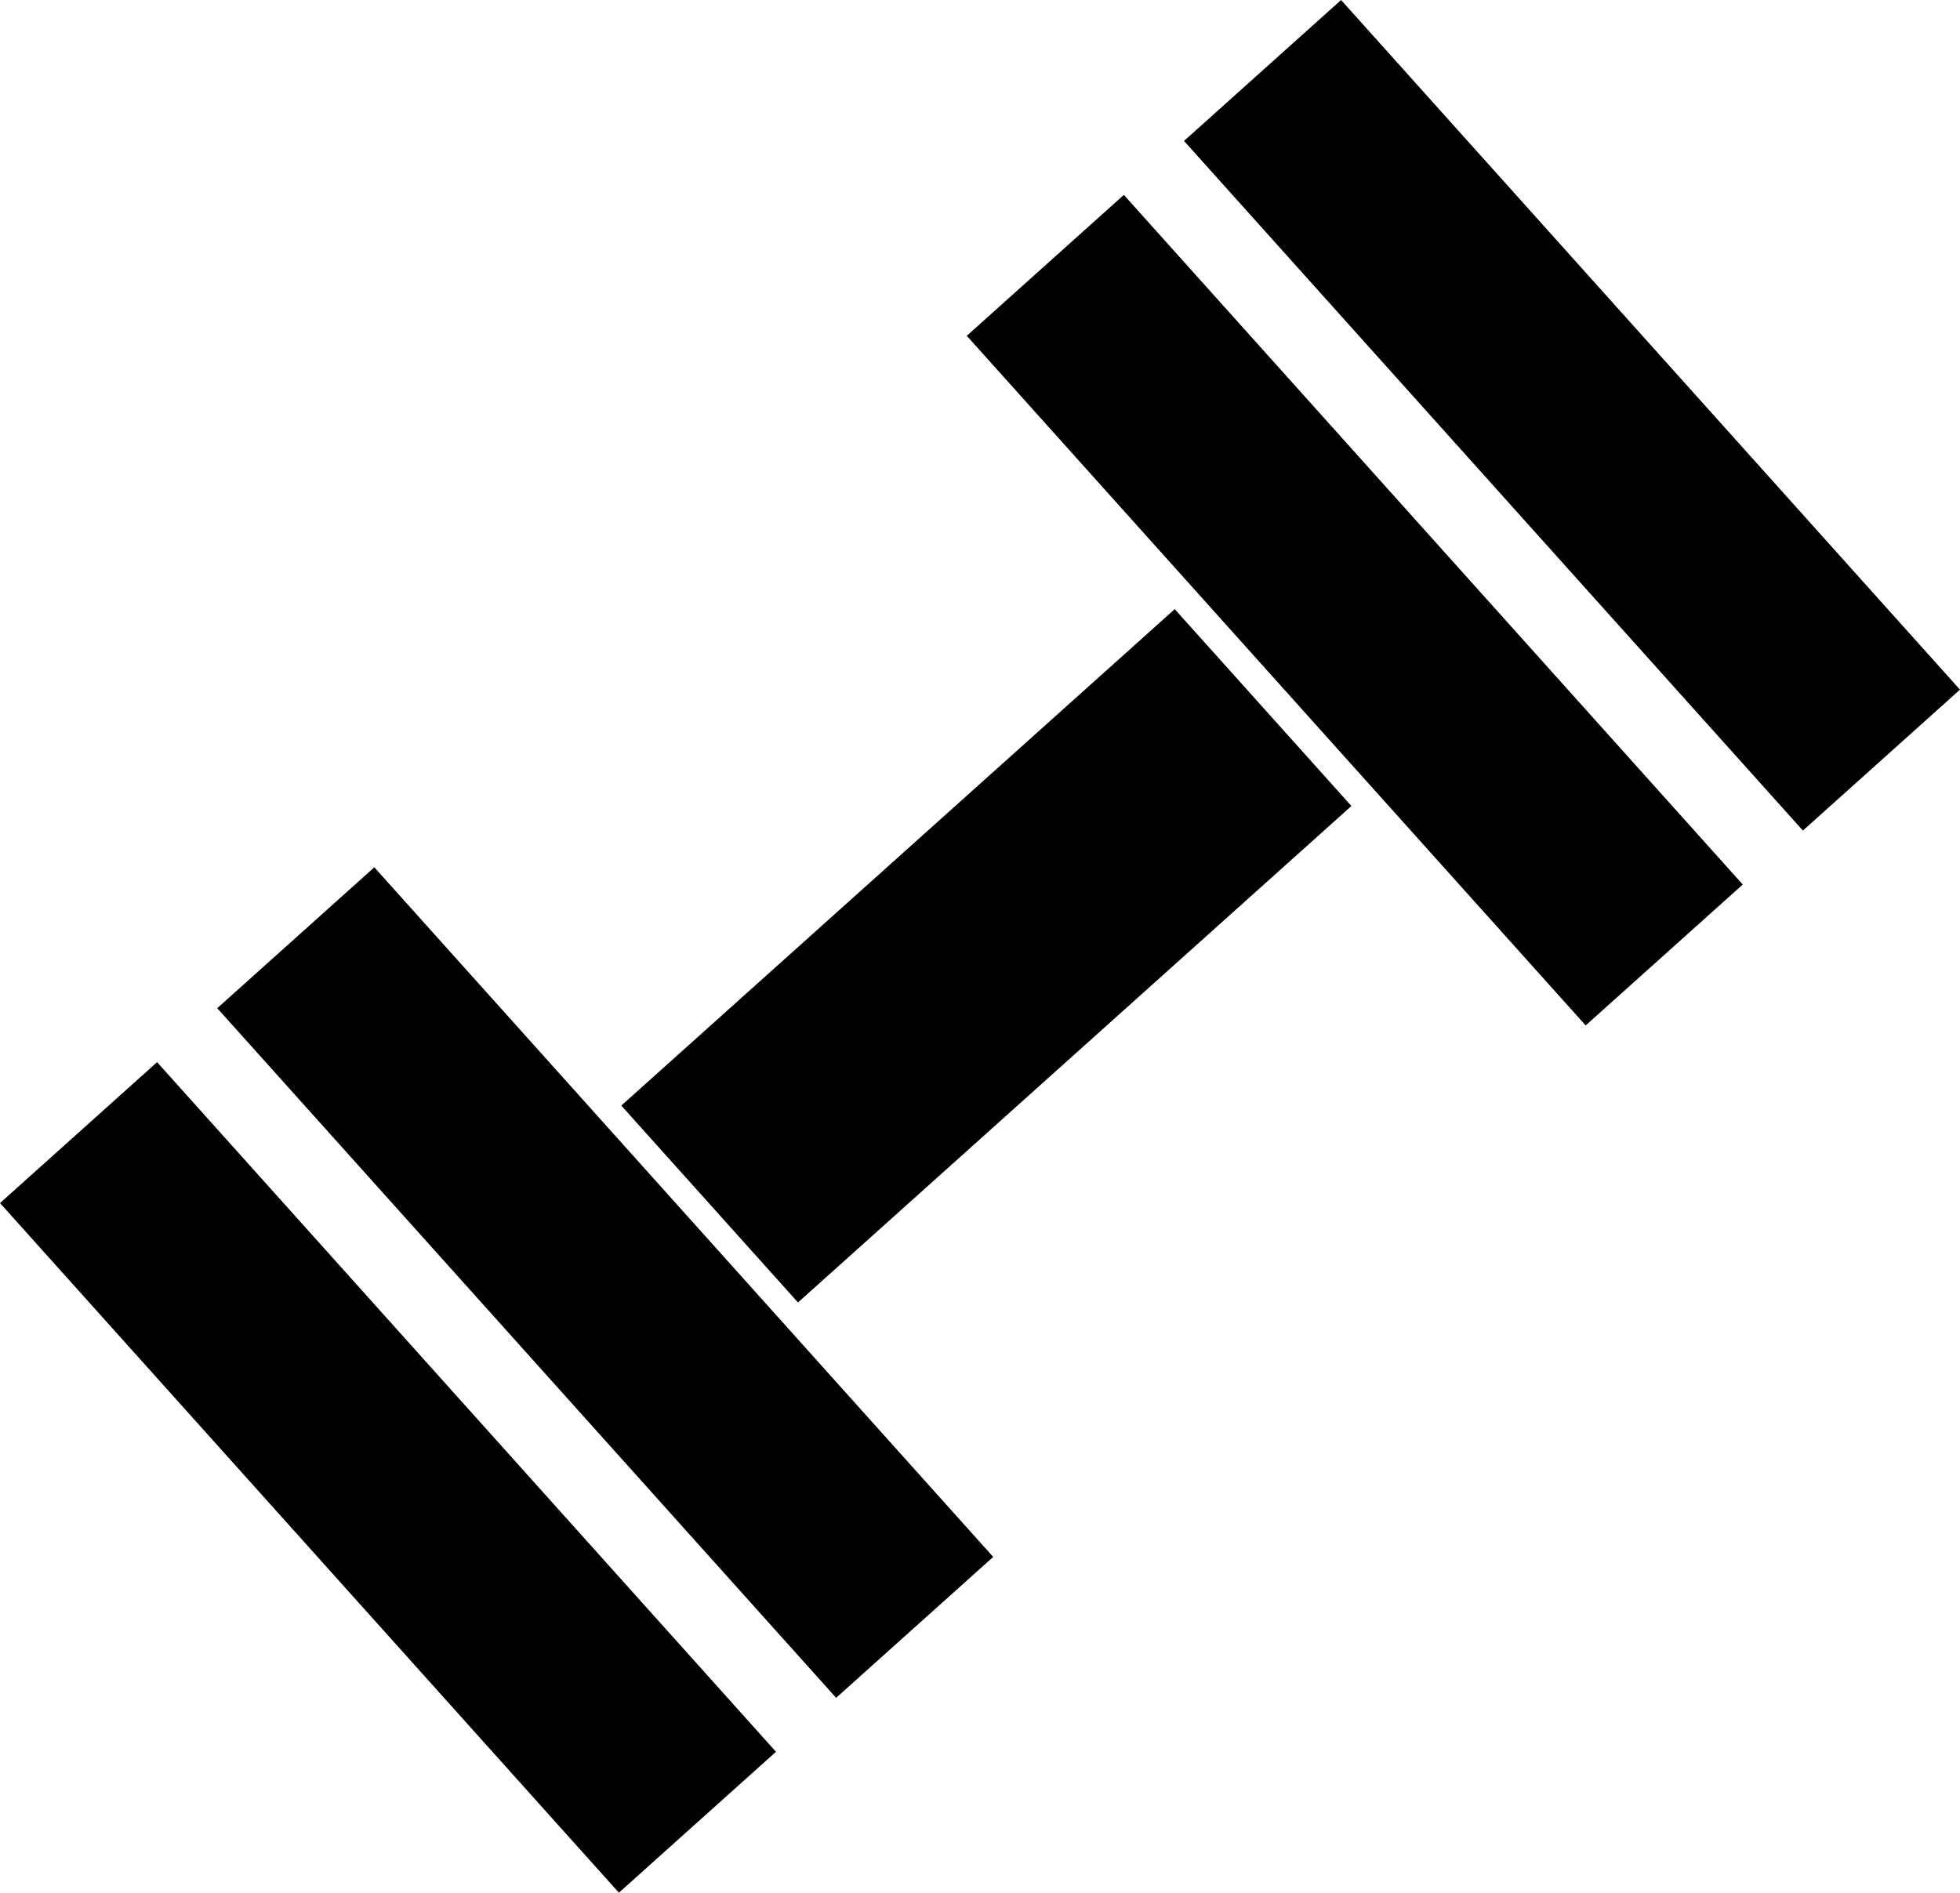
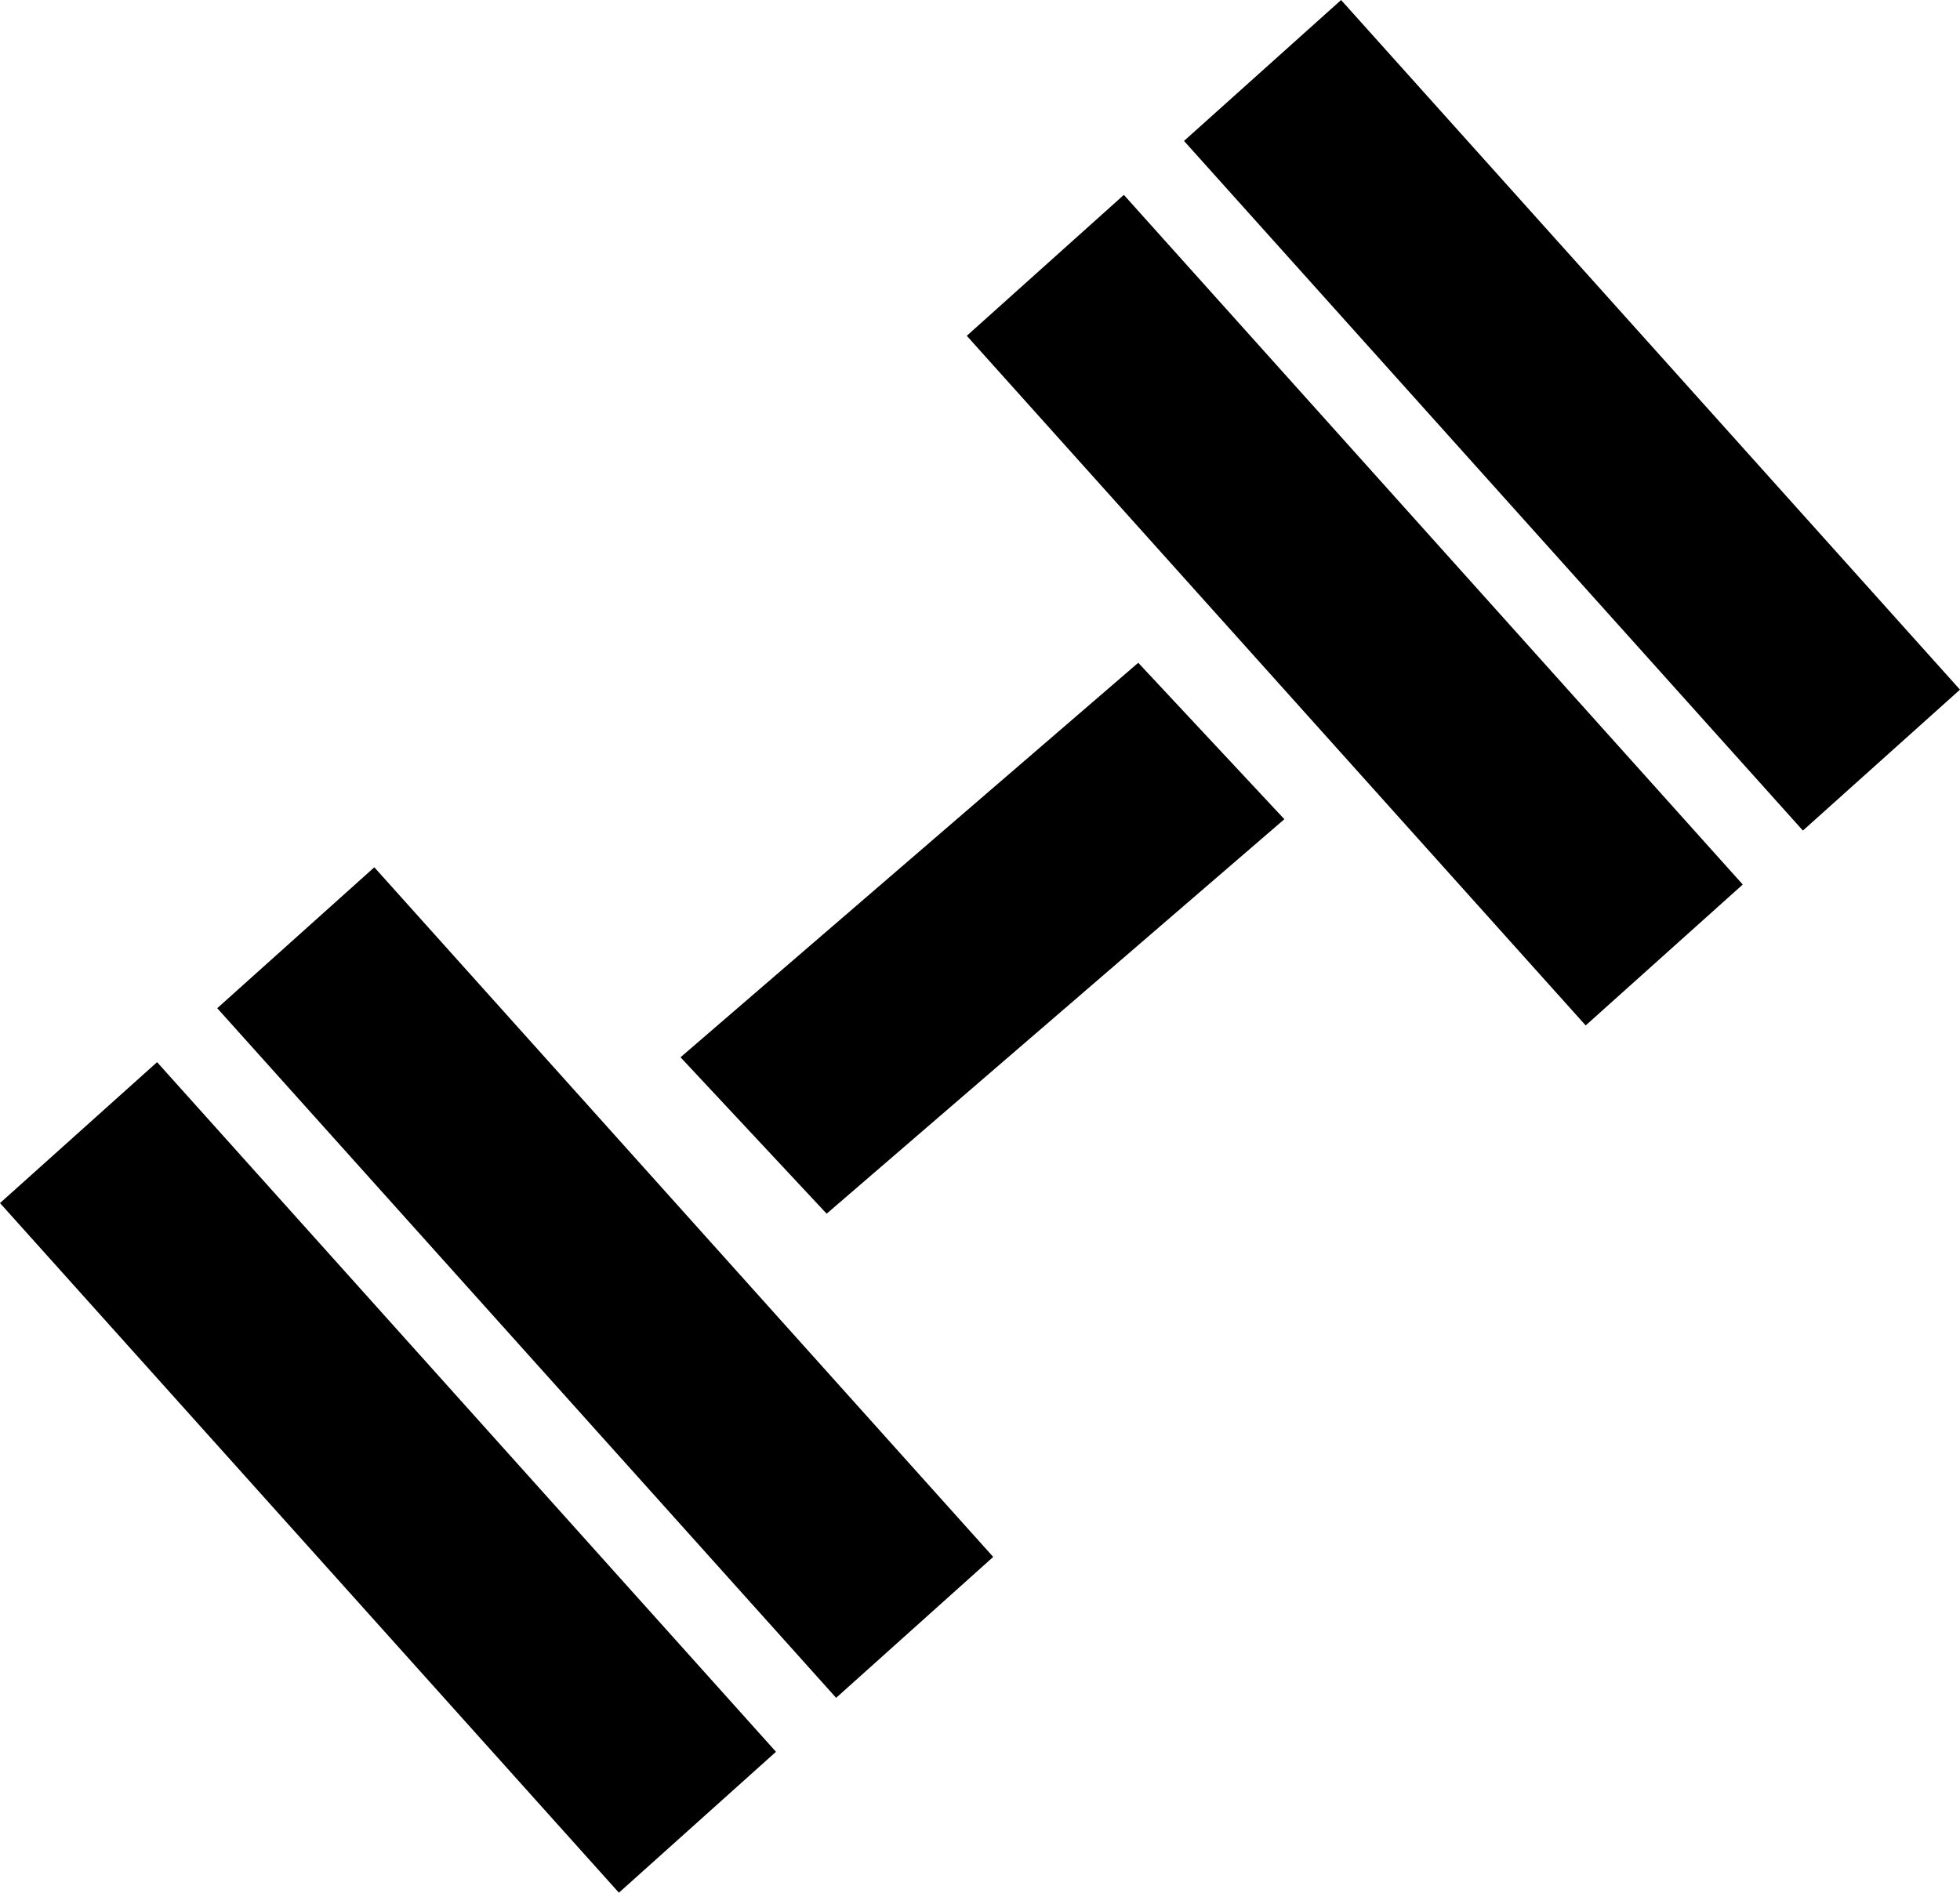
<svg xmlns="http://www.w3.org/2000/svg" width="77.345mm" height="74.704mm" viewBox="0 0 77.345 74.704" version="1.1" id="svg1">
  <defs id="defs1" />
  <g id="layer1" transform="translate(-7.937498,-43.92083)">
    <rect style="fill:#000000;stroke-width:0.265" id="rect1" width="8.328" height="36.57" x="-15.966" y="73.335" transform="matrix(-0.7443116,0.6678325,0.6678325,0.7443116,0,0)" />
    <rect style="fill:#000000;stroke-width:0.265" id="rect1-8" width="8.328" height="36.57" x="-4.449" y="73.335" transform="matrix(-0.7443116,0.6678325,0.6678325,0.7443116,0,0)" />
    <rect style="fill:#000000;stroke-width:0.265" id="rect1-2" width="8.328" height="36.57" x="35.29" y="73.335" transform="matrix(-0.7443116,0.6678325,0.6678325,0.7443116,0,0)" />
    <rect style="fill:#000000;stroke-width:0.265" id="rect1-8-1" width="8.328" height="36.57" x="46.807" y="73.335" transform="matrix(-0.7443116,0.6678325,0.6678325,0.7443116,0,0)" />
-     <rect style="fill:#000000;stroke-width:0.265" id="rect2" width="29.341" height="10.44" x="4.976" y="-97.285" transform="rotate(138.1)" />
+     <rect style="fill:#000000;stroke-width:0.215" id="rect2" width="23.847" height="8.448" x="9.212" y="-96.108" transform="matrix(-0.7574289,0.6529177,-0.6825469,-0.7308418,0,0)" />
  </g>
</svg>
